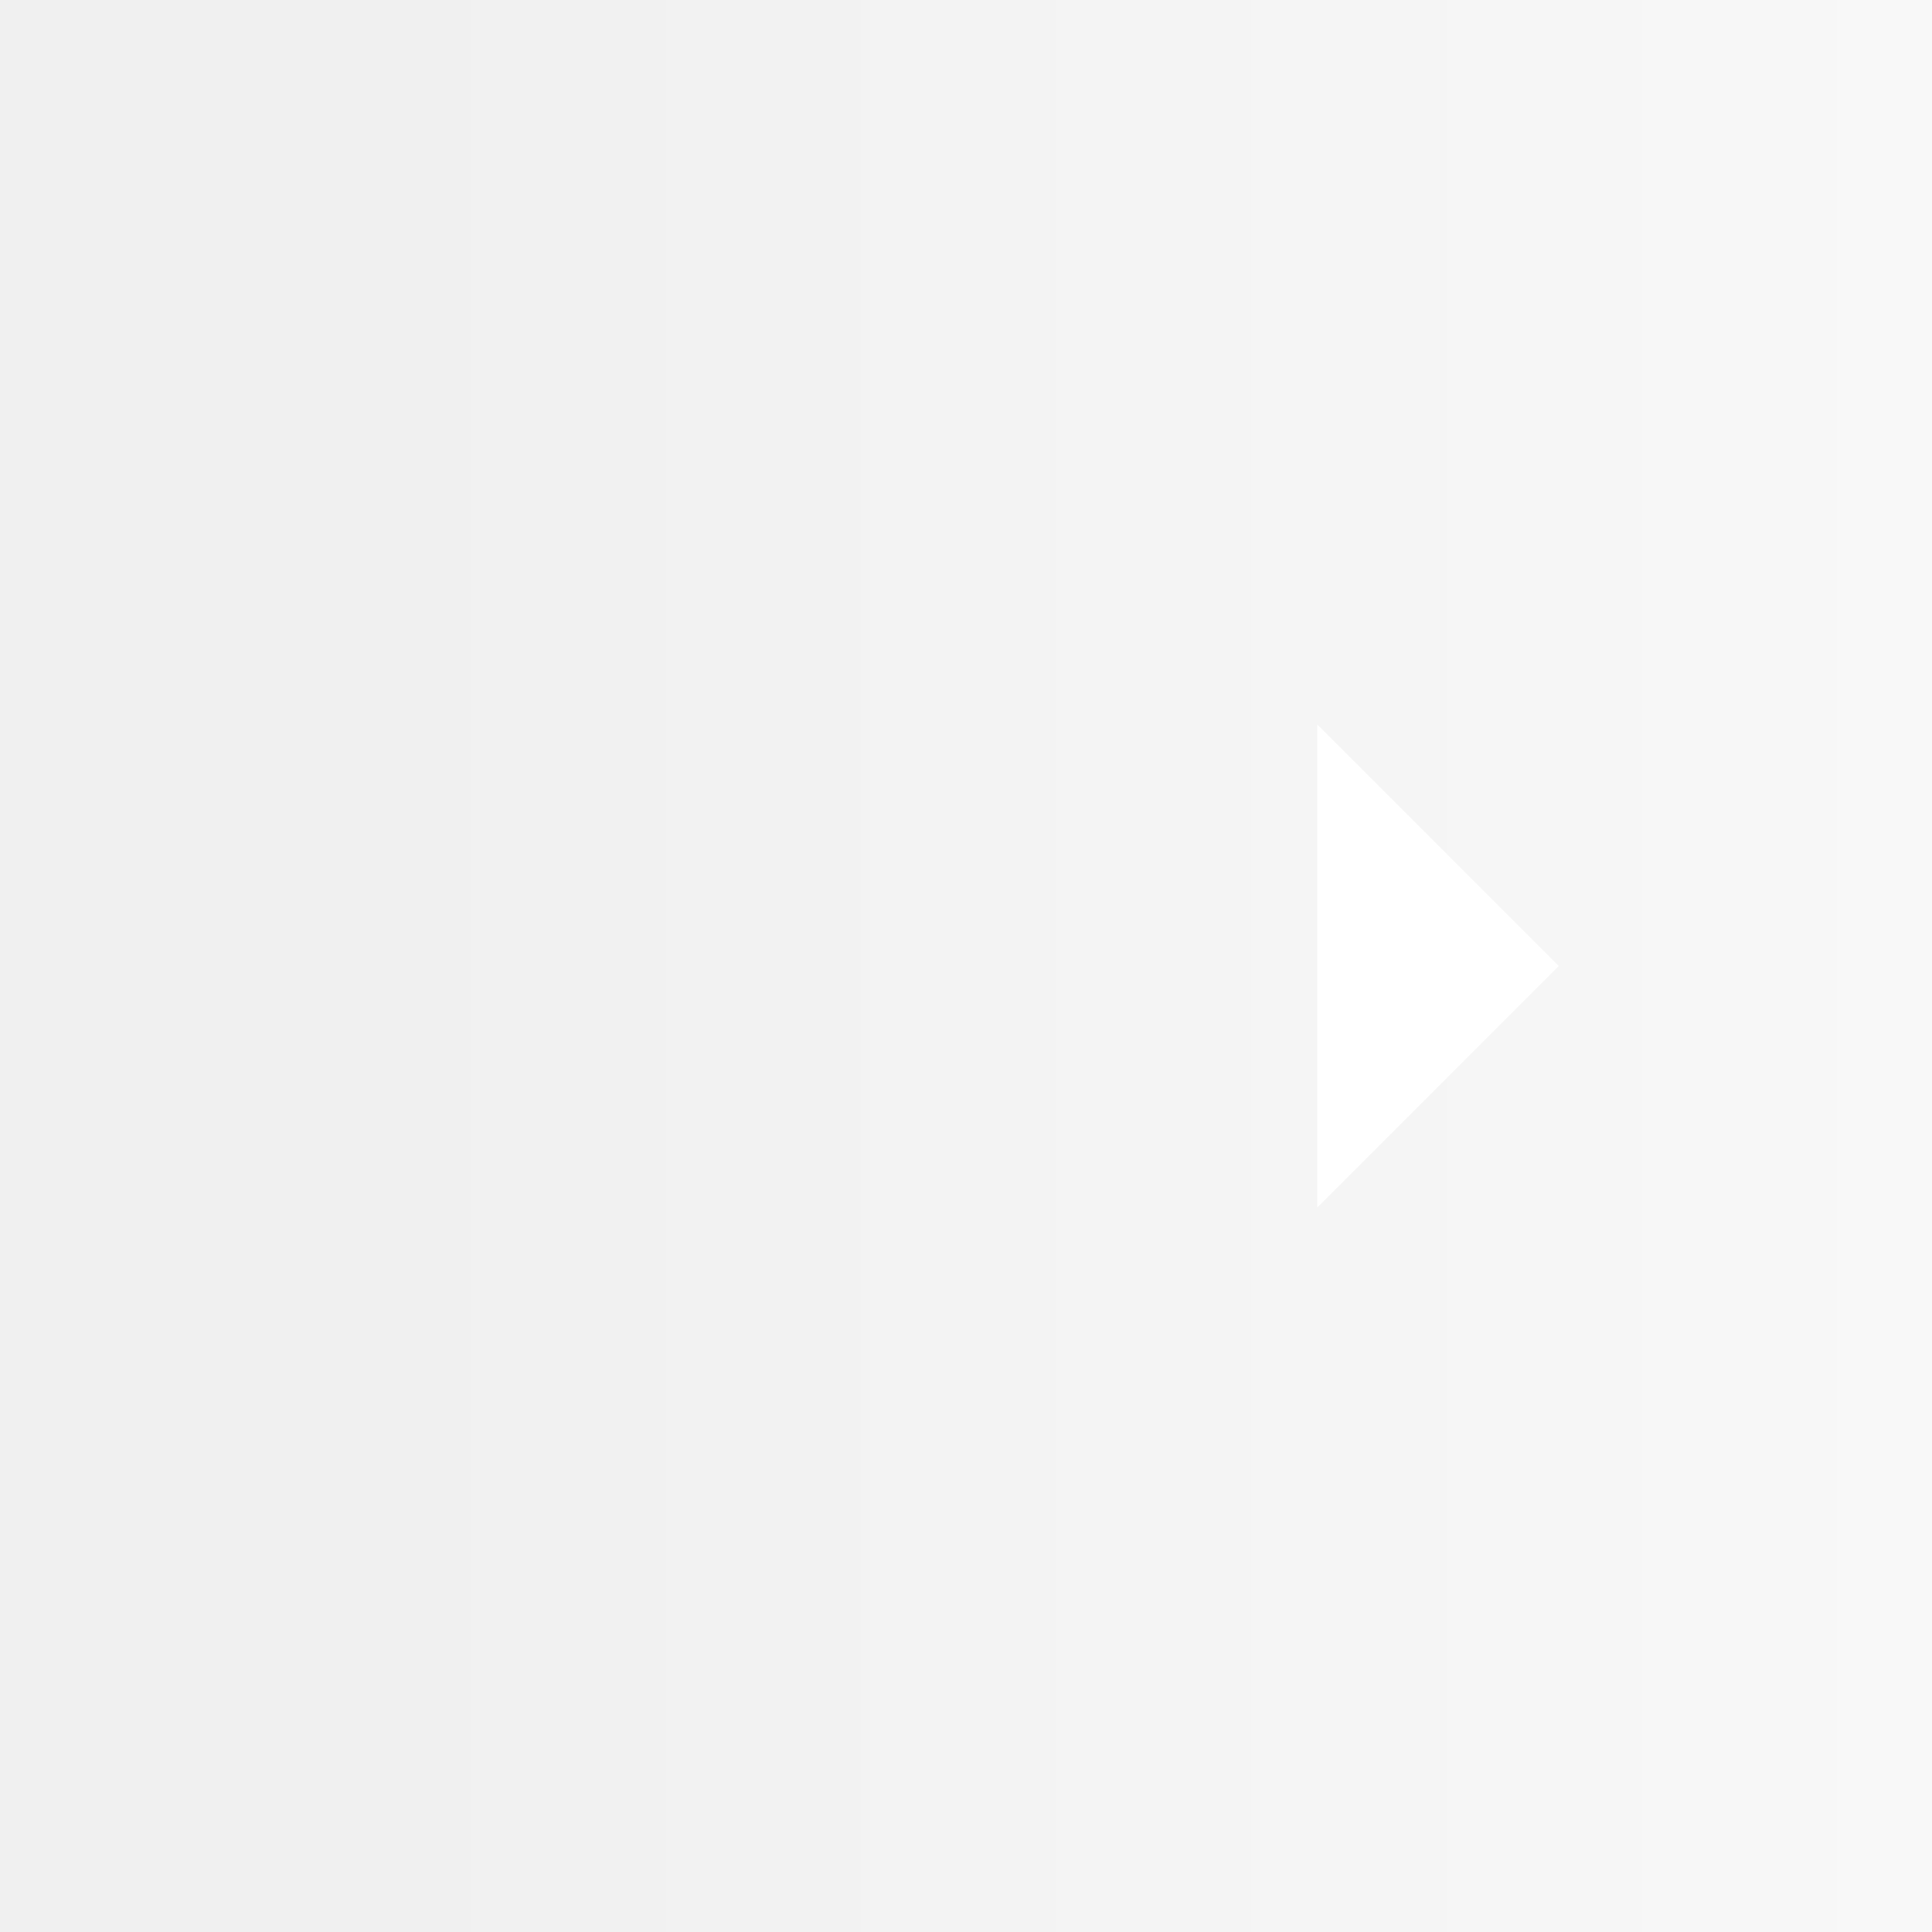
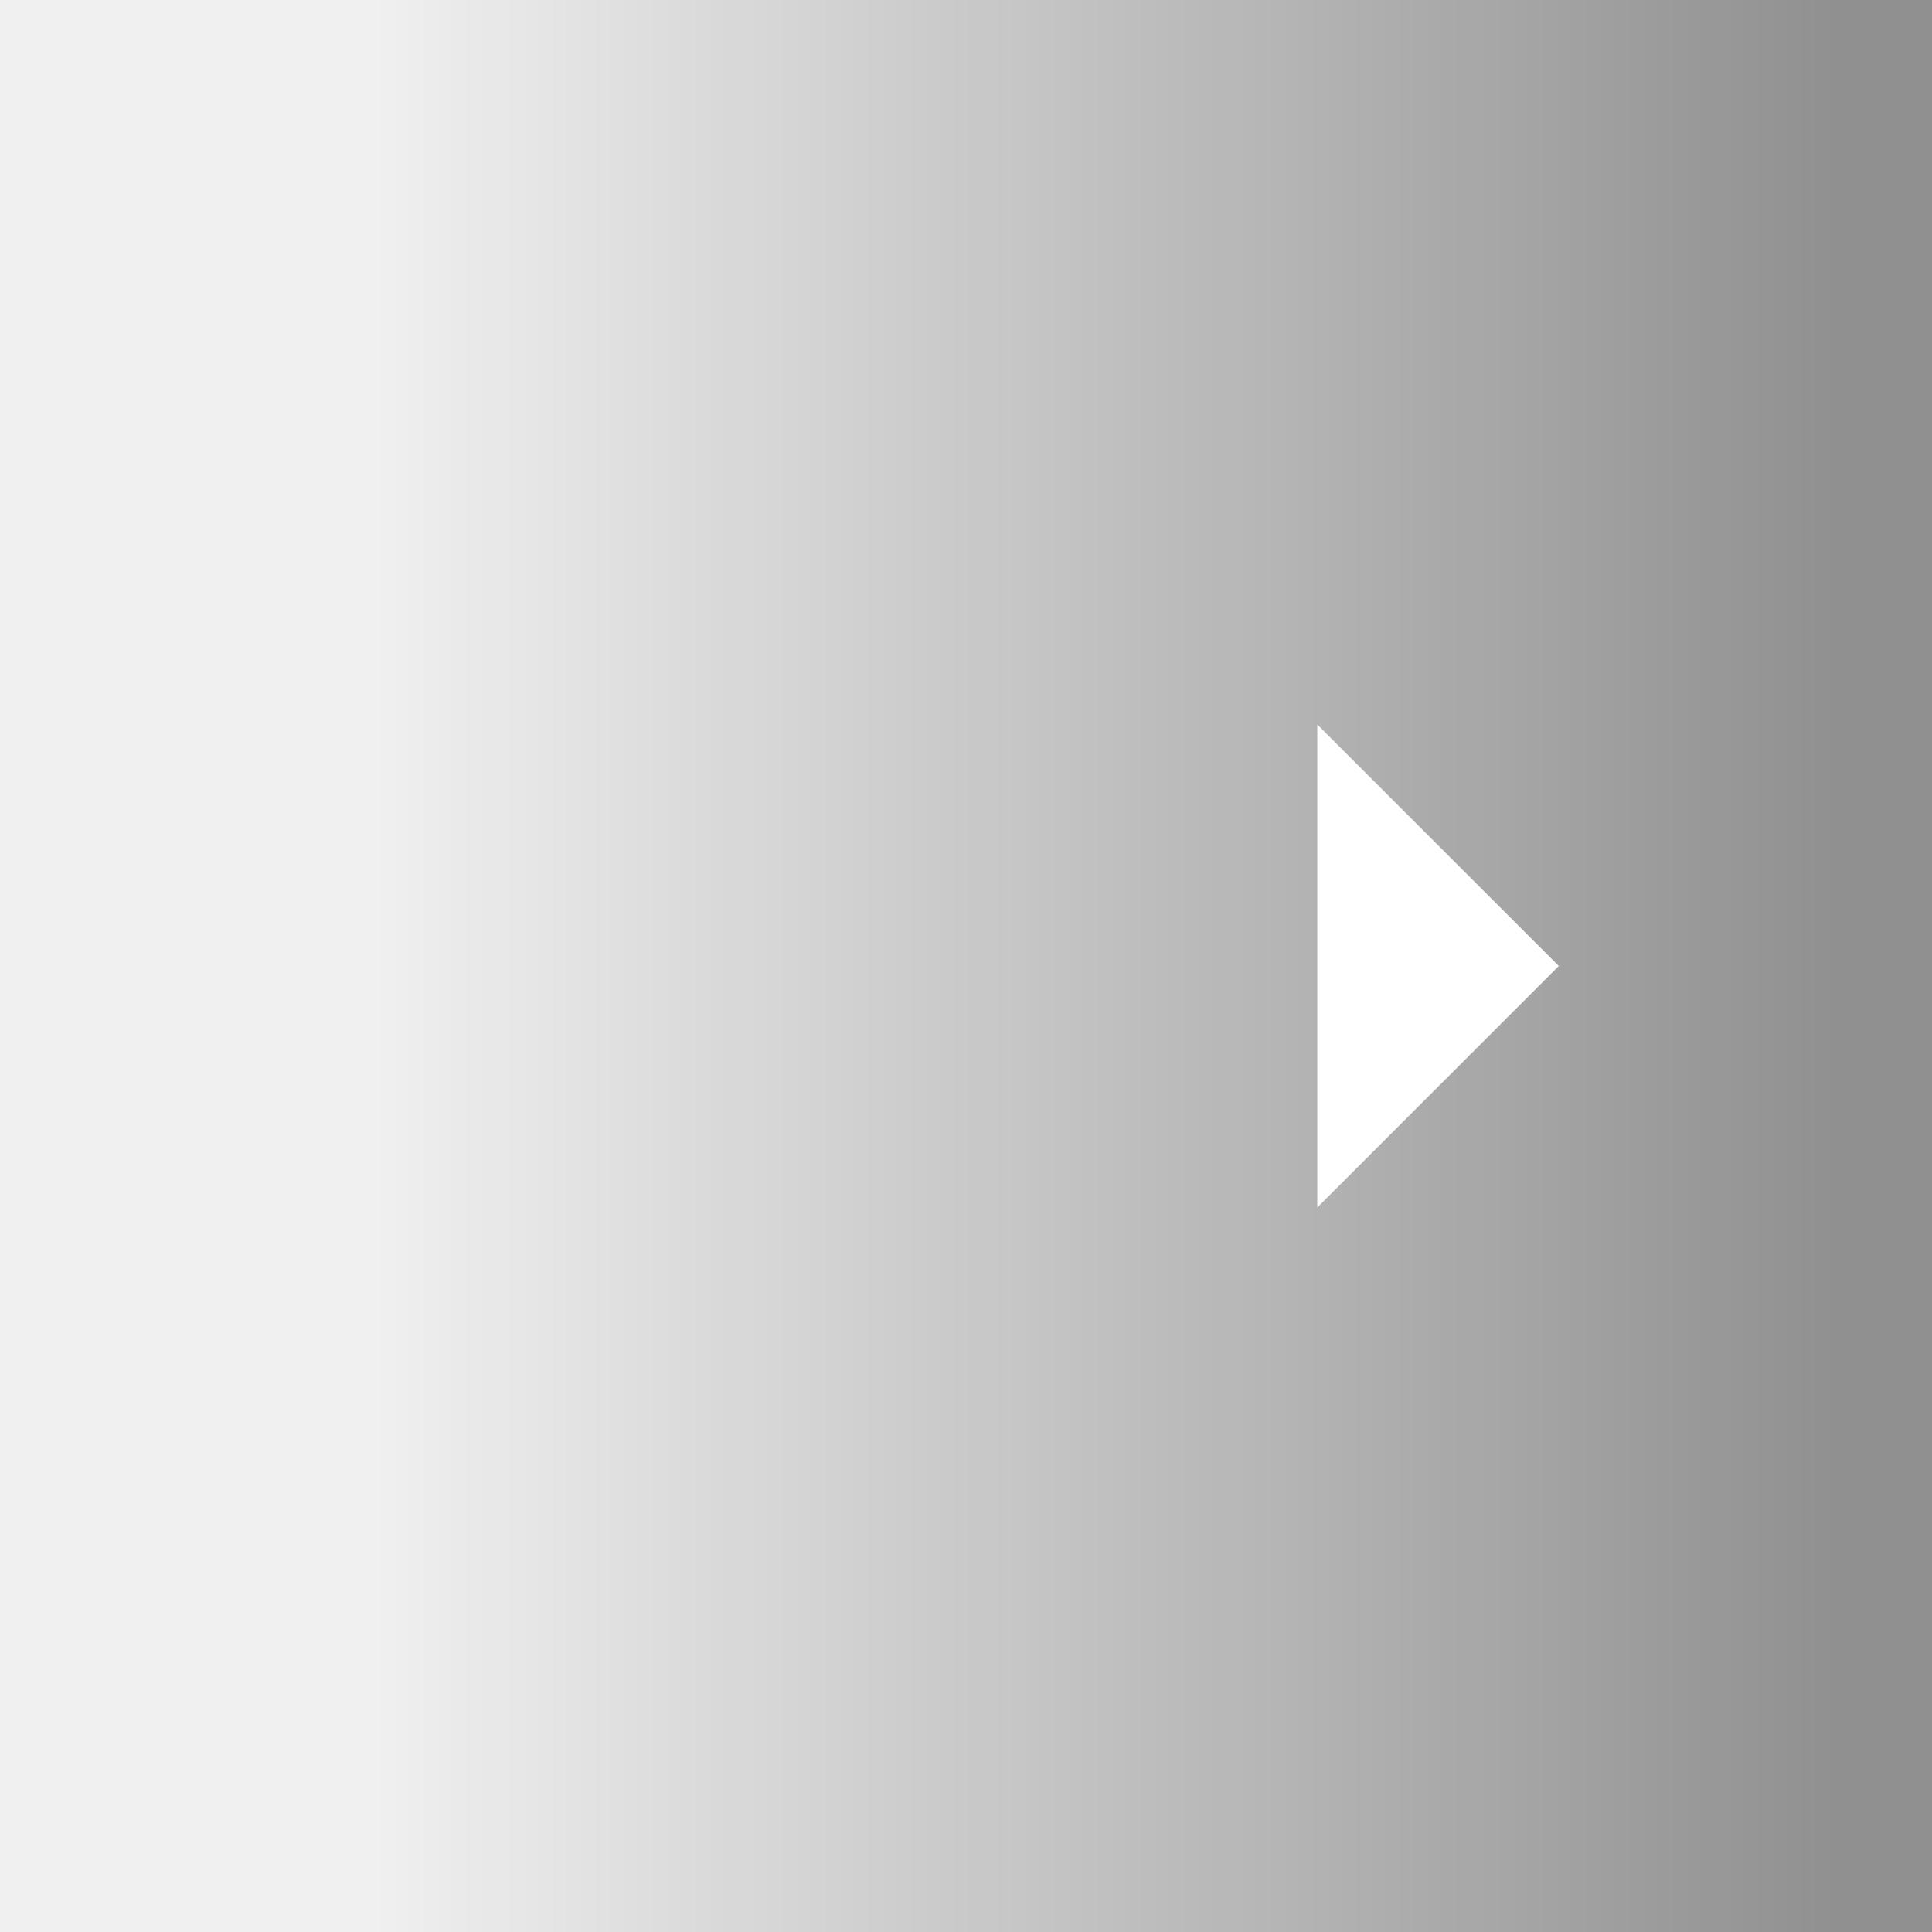
<svg xmlns="http://www.w3.org/2000/svg" version="1.1" id="Ebene_1" x="0px" y="0px" width="44px" height="44px" viewBox="0 0 44 44" style="enable-background:new 0 0 44 44;" xml:space="preserve">
  <style type="text/css">
	.st0{fill:url(#SVGID_1_);}
	.st1{fill:#FFFFFF;}
</style>
  <linearGradient id="SVGID_1_" gradientUnits="userSpaceOnUse" x1="8.5" y1="1000" x2="44" y2="1000" gradientTransform="matrix(1 0 0 1 0 -978)">
-     <stop offset="0" style="stop-color:#FFFFFF;stop-opacity:0" />
-     <stop offset="0.939" style="stop-color:#FFFFFF;stop-opacity:0.5" />
+     <stop offset="0" style="stop-color:#000;stop-opacity:0" />
+     <stop offset="0.939" style="stop-color:#000;stop-opacity:0.4" />
  </linearGradient>
  <rect x="8.5" class="st0" width="35.5" height="44" />
  <polygon class="st1" points="30,16.5 35.5,22 30,27.5 " />
</svg>
